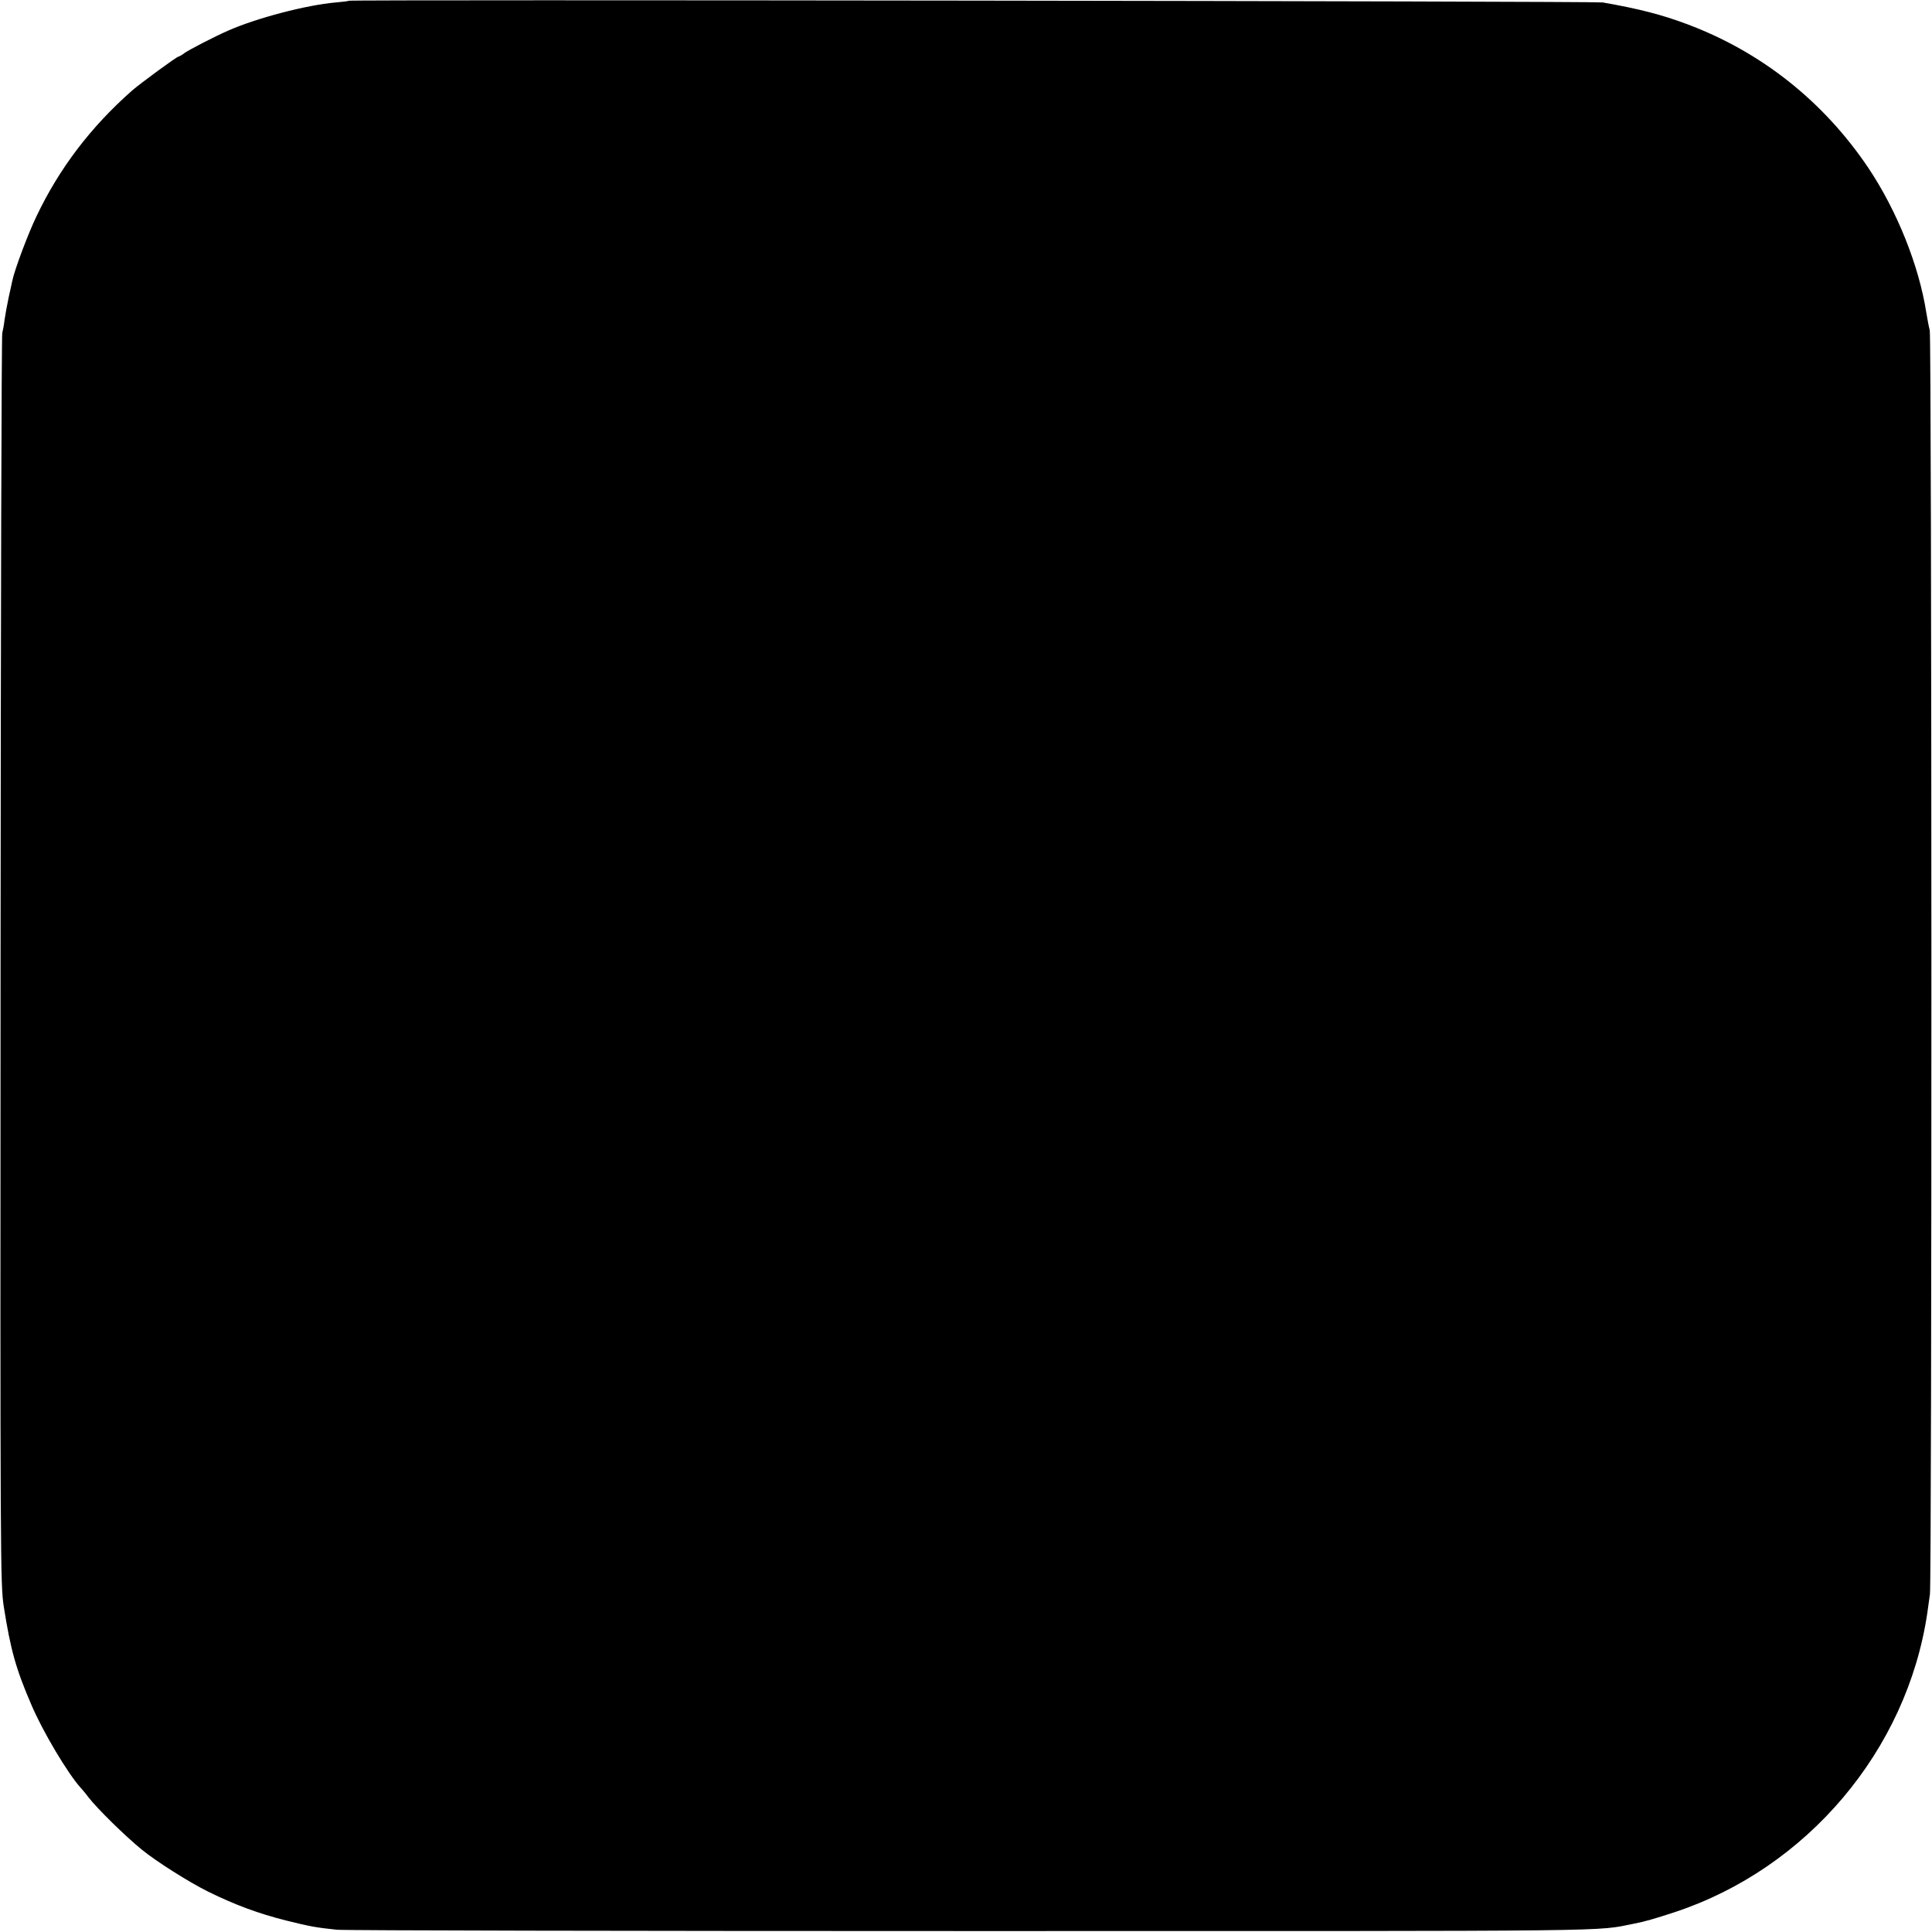
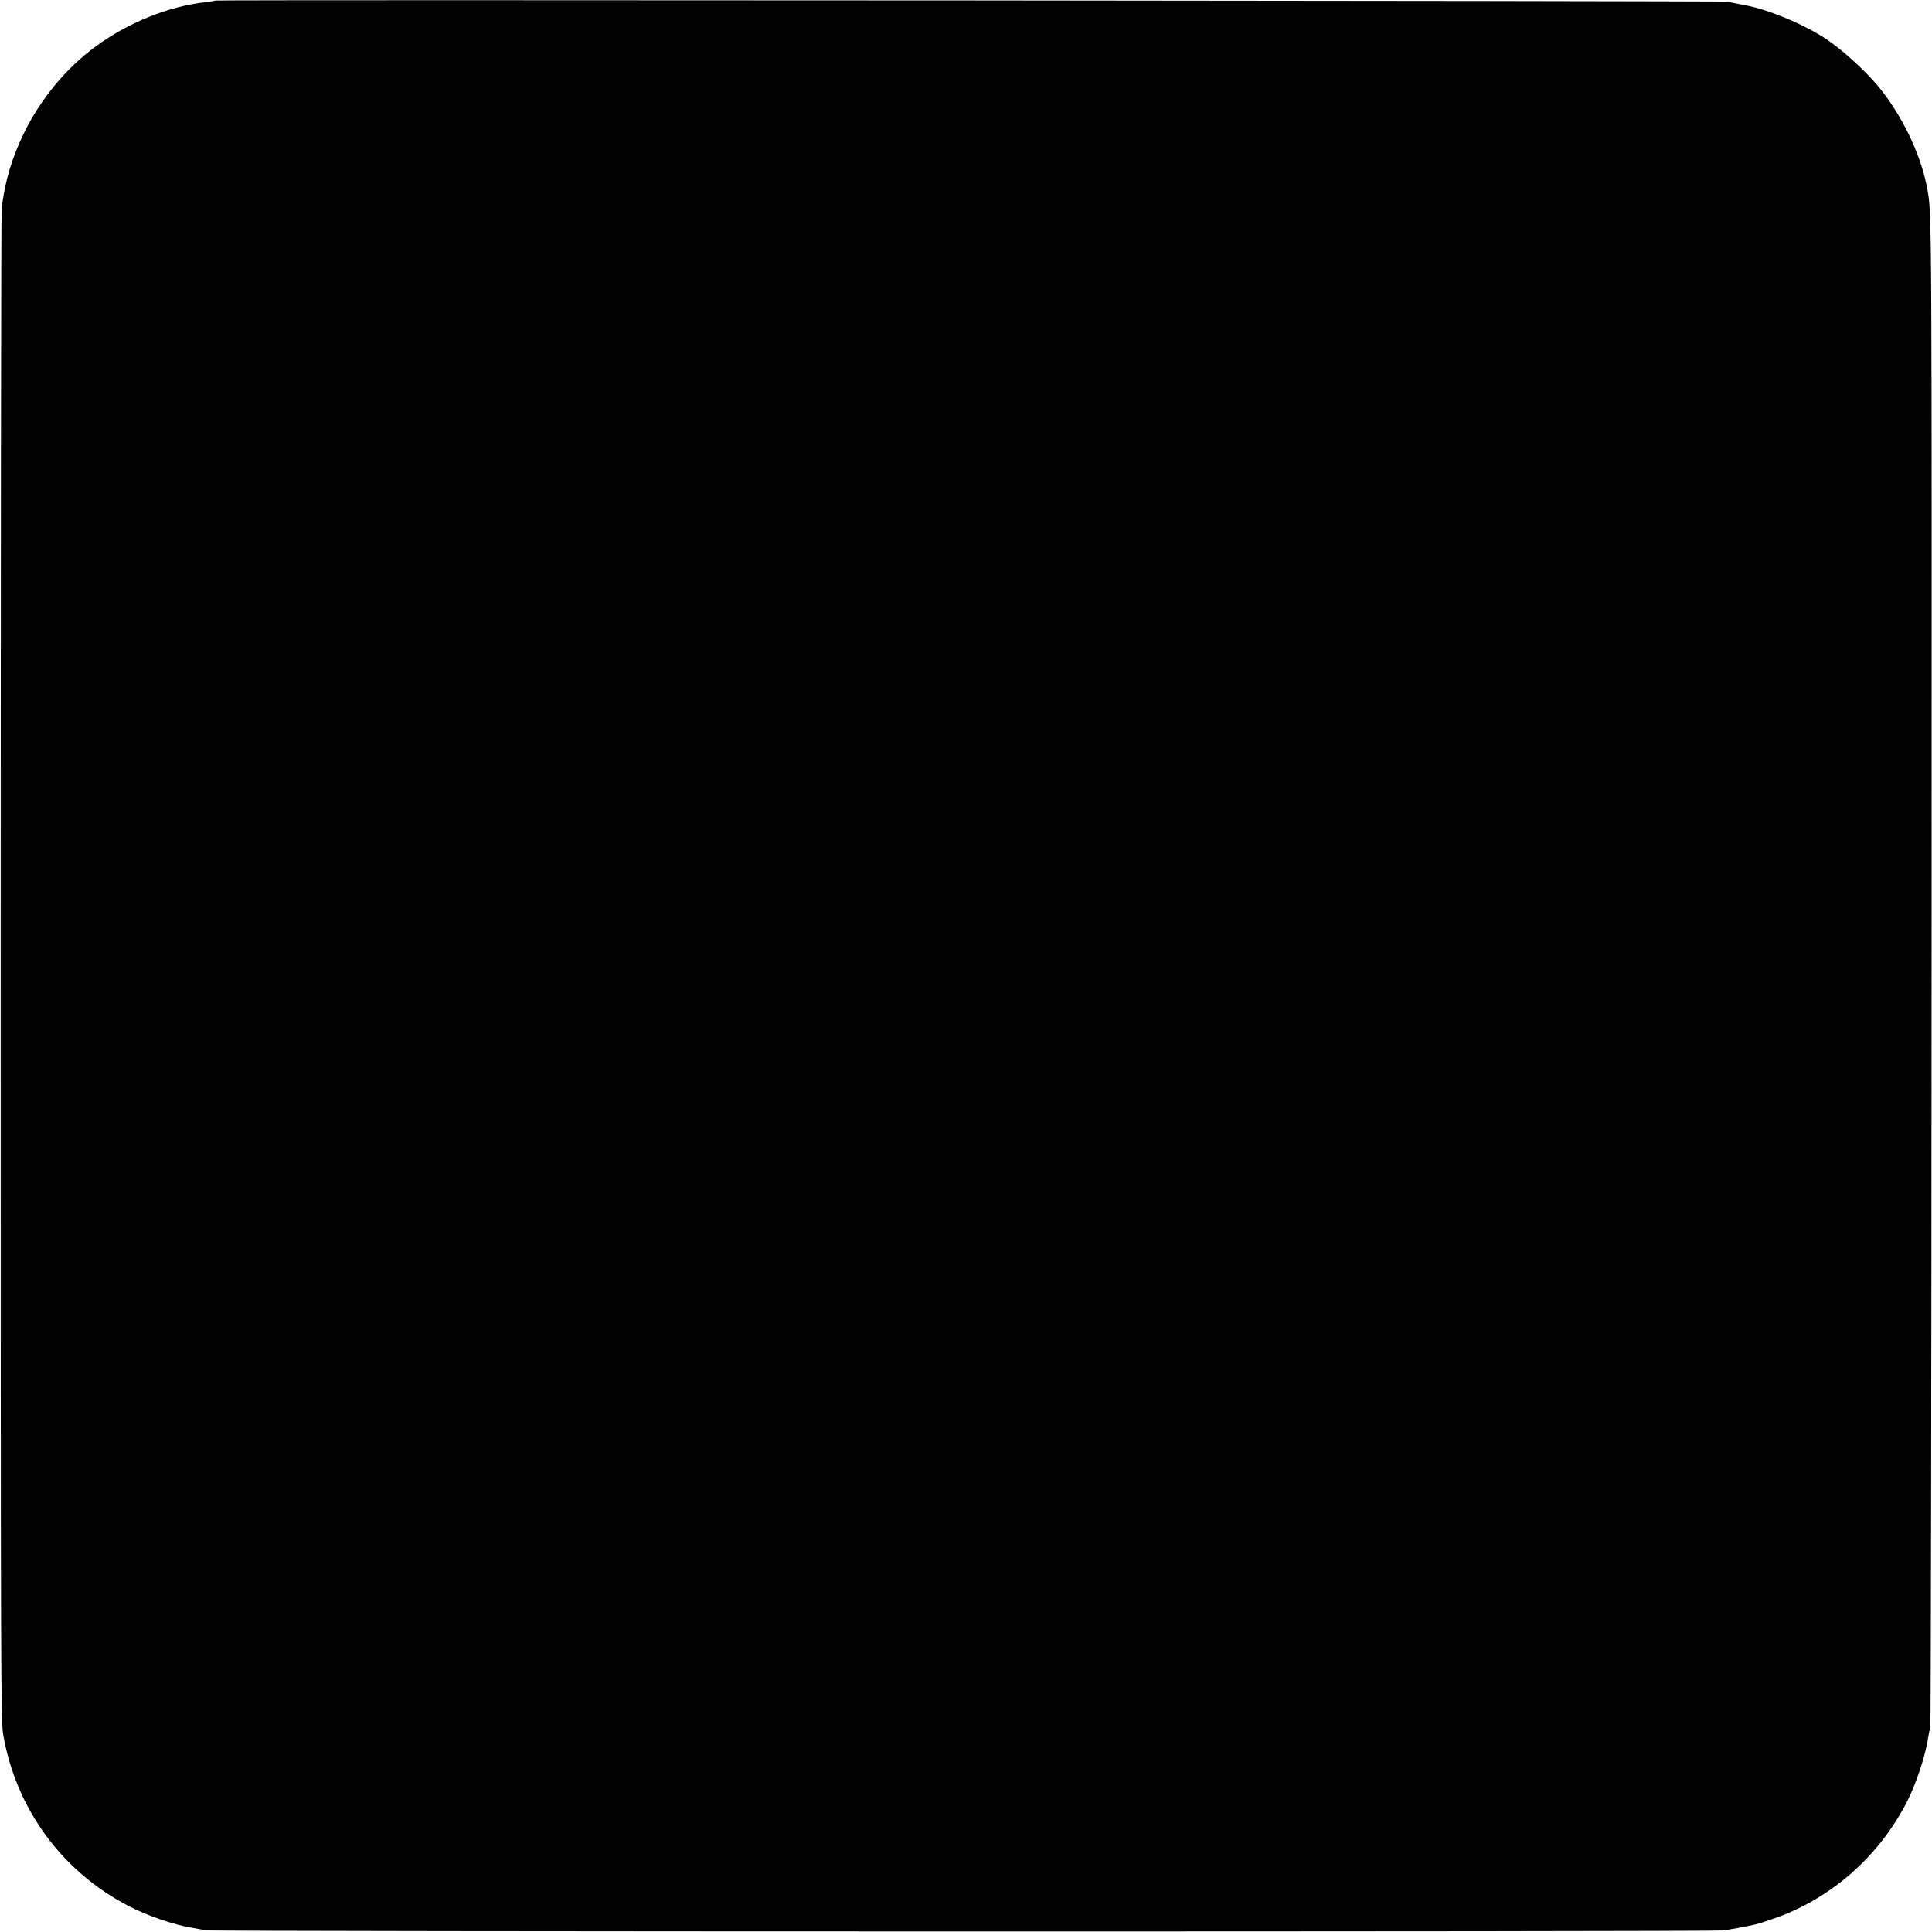
- <svg xmlns="http://www.w3.org/2000/svg" version="1.0" width="1024pt" height="1024pt" viewBox="0 0 1024 1024" preserveAspectRatio="xMidYMid meet">
-   <g transform="translate(0,1024) scale(0.1,-0.1)" fill="#000000" stroke="none">
-     <path d="M1849 10236 c-2 -2 -33 -6 -69 -9 -154 -13 -421 -83 -570 -149 -73 -32 -203 -99 -232 -119 -14 -11 -29 -19 -32 -19 -9 0 -205 -144 -246 -180 -220 -194 -386 -413 -507 -667 -45 -94 -116 -283 -128 -342 -2 -9 -10 -48 -19 -87 -8 -38 -18 -92 -22 -120 -3 -27 -9 -58 -12 -69 -4 -11 -8 -1507 -9 -3325 -2 -3192 -1 -3309 17 -3425 36 -229 64 -330 146 -520 60 -142 194 -366 261 -440 10 -11 29 -33 41 -50 47 -61 197 -208 283 -278 77 -63 251 -173 352 -223 142 -70 266 -116 413 -153 125 -31 155 -37 269 -49 39 -4 1555 -7 3370 -7 3522 0 3289 -3 3510 40 52 10 107 26 211 60 702 232 1231 858 1339 1585 3 19 9 64 14 100 11 75 10 6661 -1 6700 -4 14 -12 55 -18 92 -39 251 -156 542 -308 769 -237 352 -568 615 -963 762 -131 49 -250 80 -444 114 -40 7 -6638 16 -6646 9z" />
+ <svg xmlns="http://www.w3.org/2000/svg" version="1.0" width="1392pt" height="1392pt" viewBox="0 0 1392 1392" preserveAspectRatio="xMidYMid meet">
+   <g transform="translate(0,1392) scale(0.1,-0.1)" fill="#000000" stroke="none">
+     <path d="M1549 13916 c-2 -2 -31 -7 -64 -11 -269 -30 -559 -146 -796 -320 -211 -154 -395 -376 -514 -619 -89 -182 -138 -346 -163 -546 -4 -30 -7 -2494 -7 -5475 0 -5124 1 -5426 18 -5522 92 -534 422 -986 902 -1235 136 -71 329 -137 465 -159 36 -6 76 -13 90 -17 43 -10 10848 -11 10930 -1 62 8 137 21 241 44 9 2 58 17 110 35 423 141 779 452 983 857 67 134 132 334 151 468 4 22 9 51 13 65 4 14 8 2464 9 5445 2 5543 2 5452 -31 5635 -42 227 -158 481 -315 690 -107 143 -317 334 -461 419 -167 99 -391 188 -540 214 -41 8 -93 18 -125 25 -32 6 -10889 15 -10896 8z" />
  </g>
</svg>
